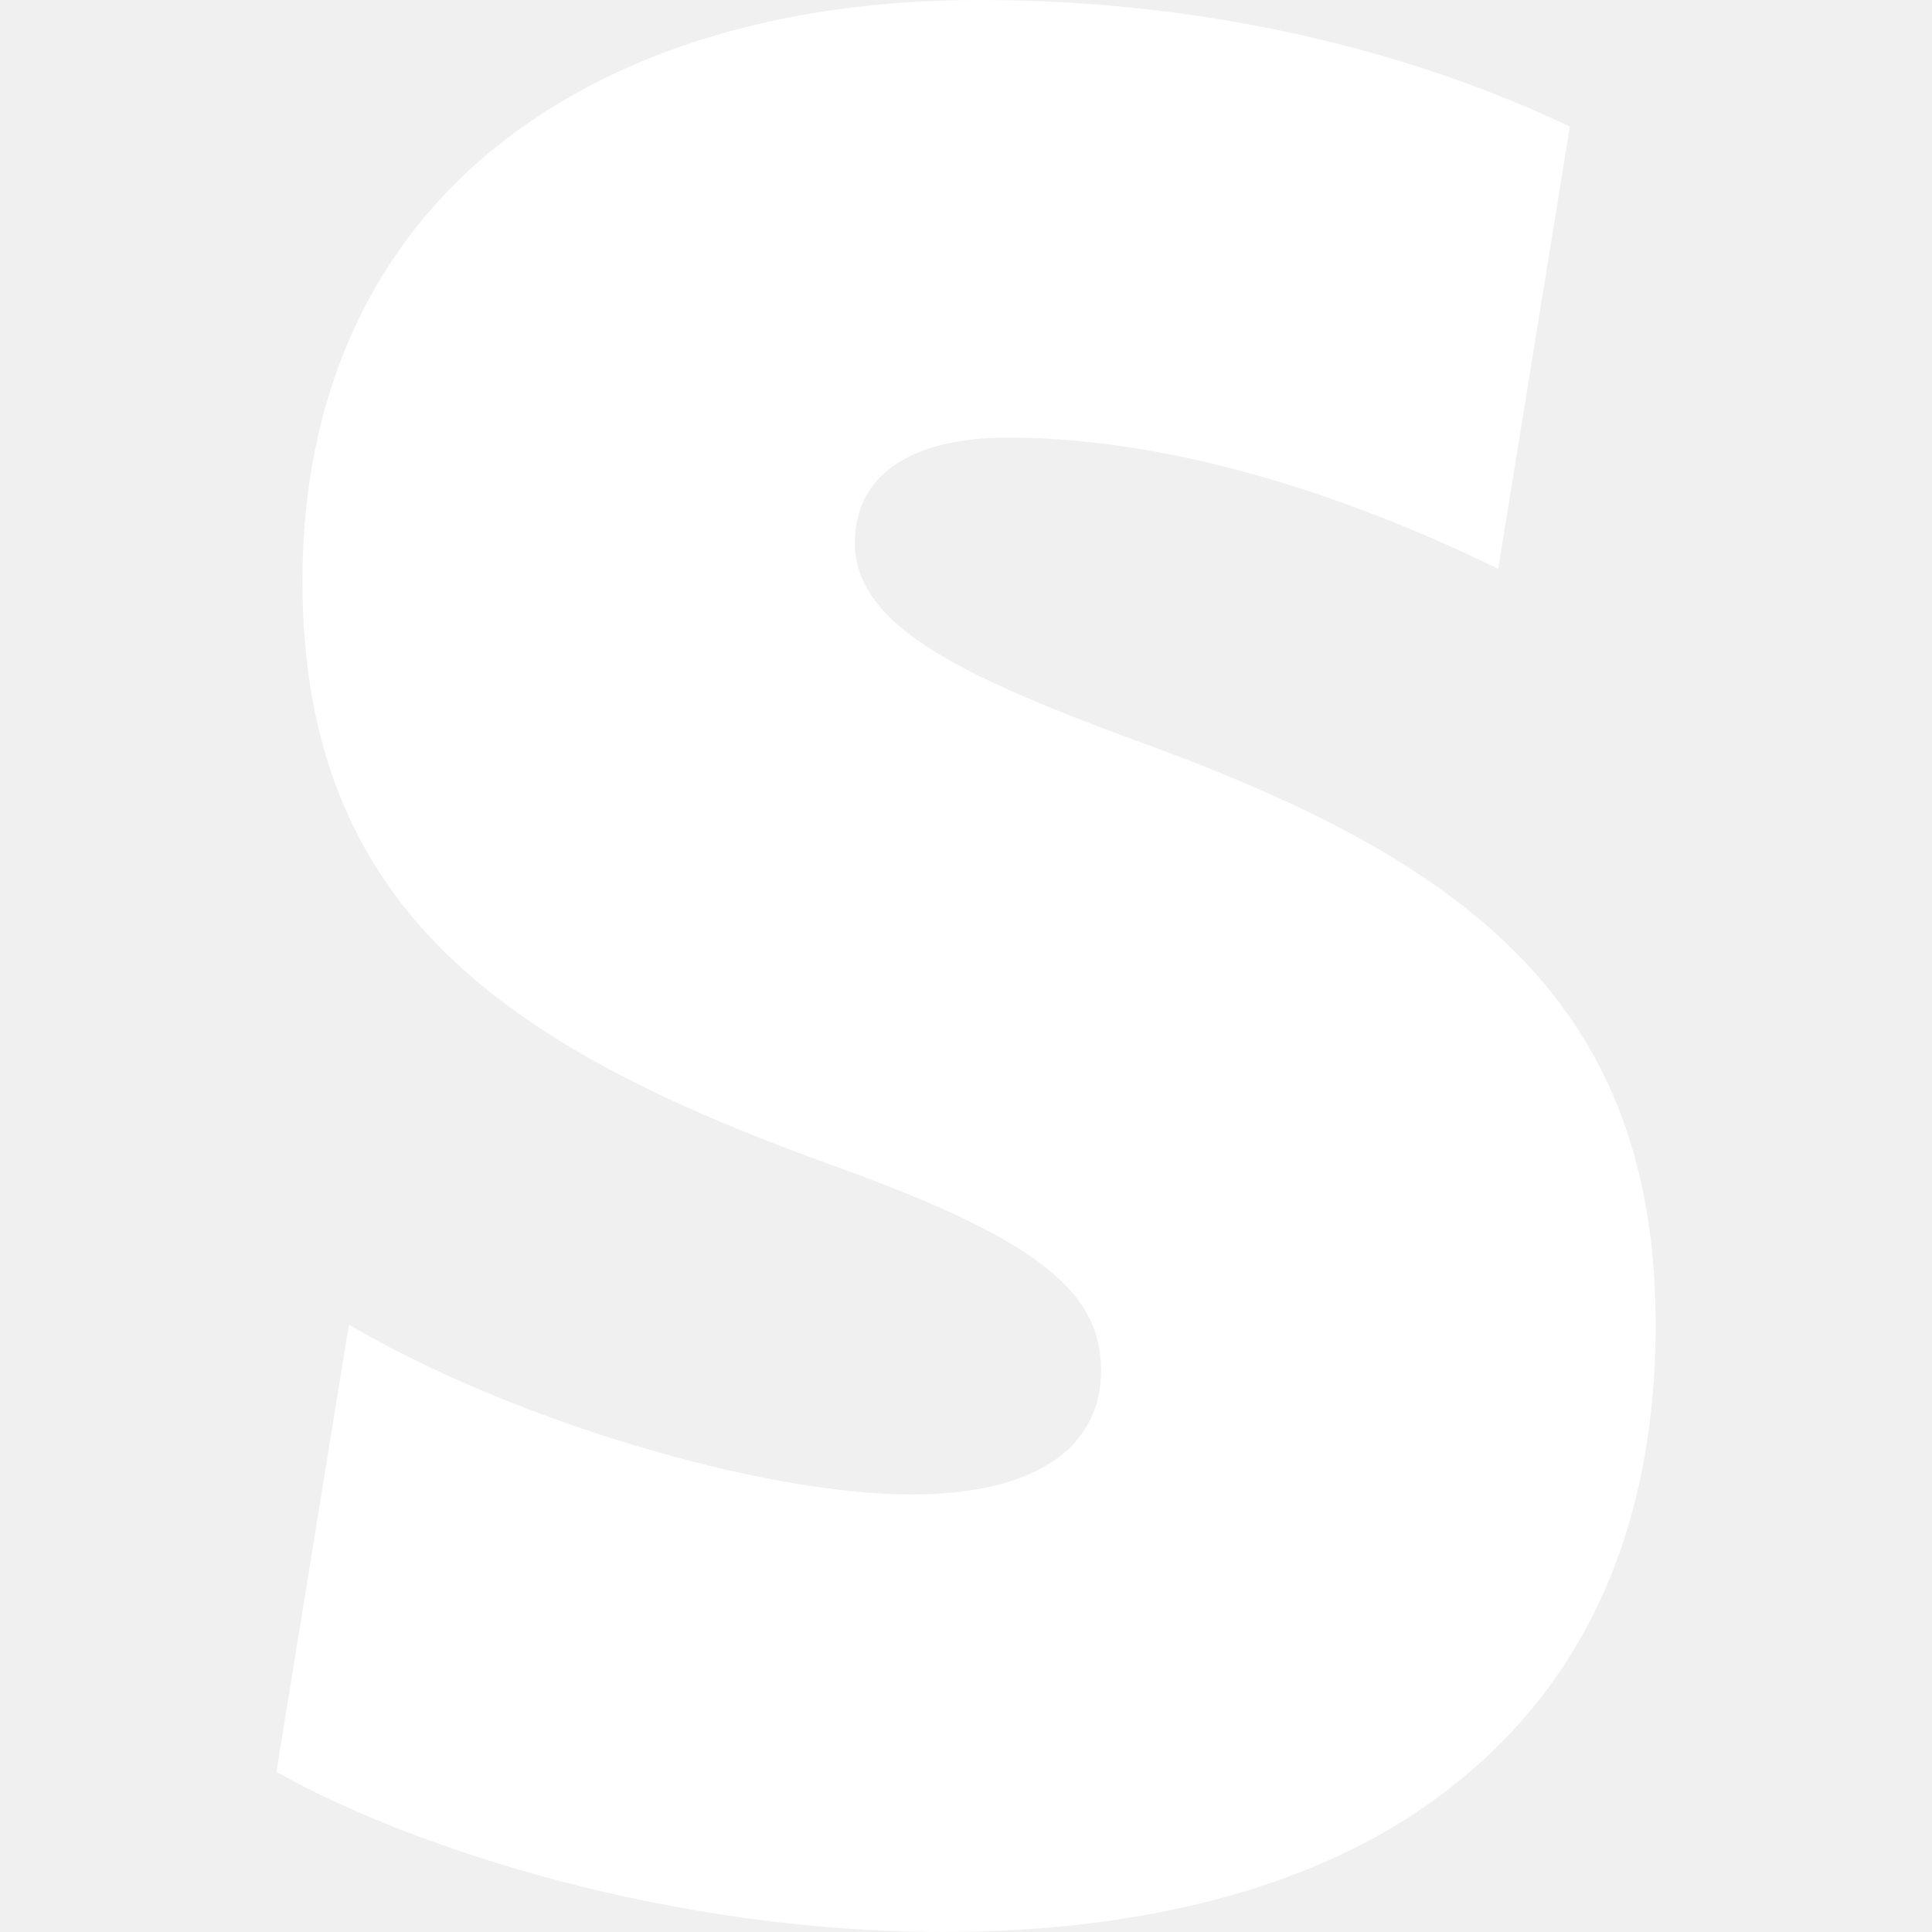
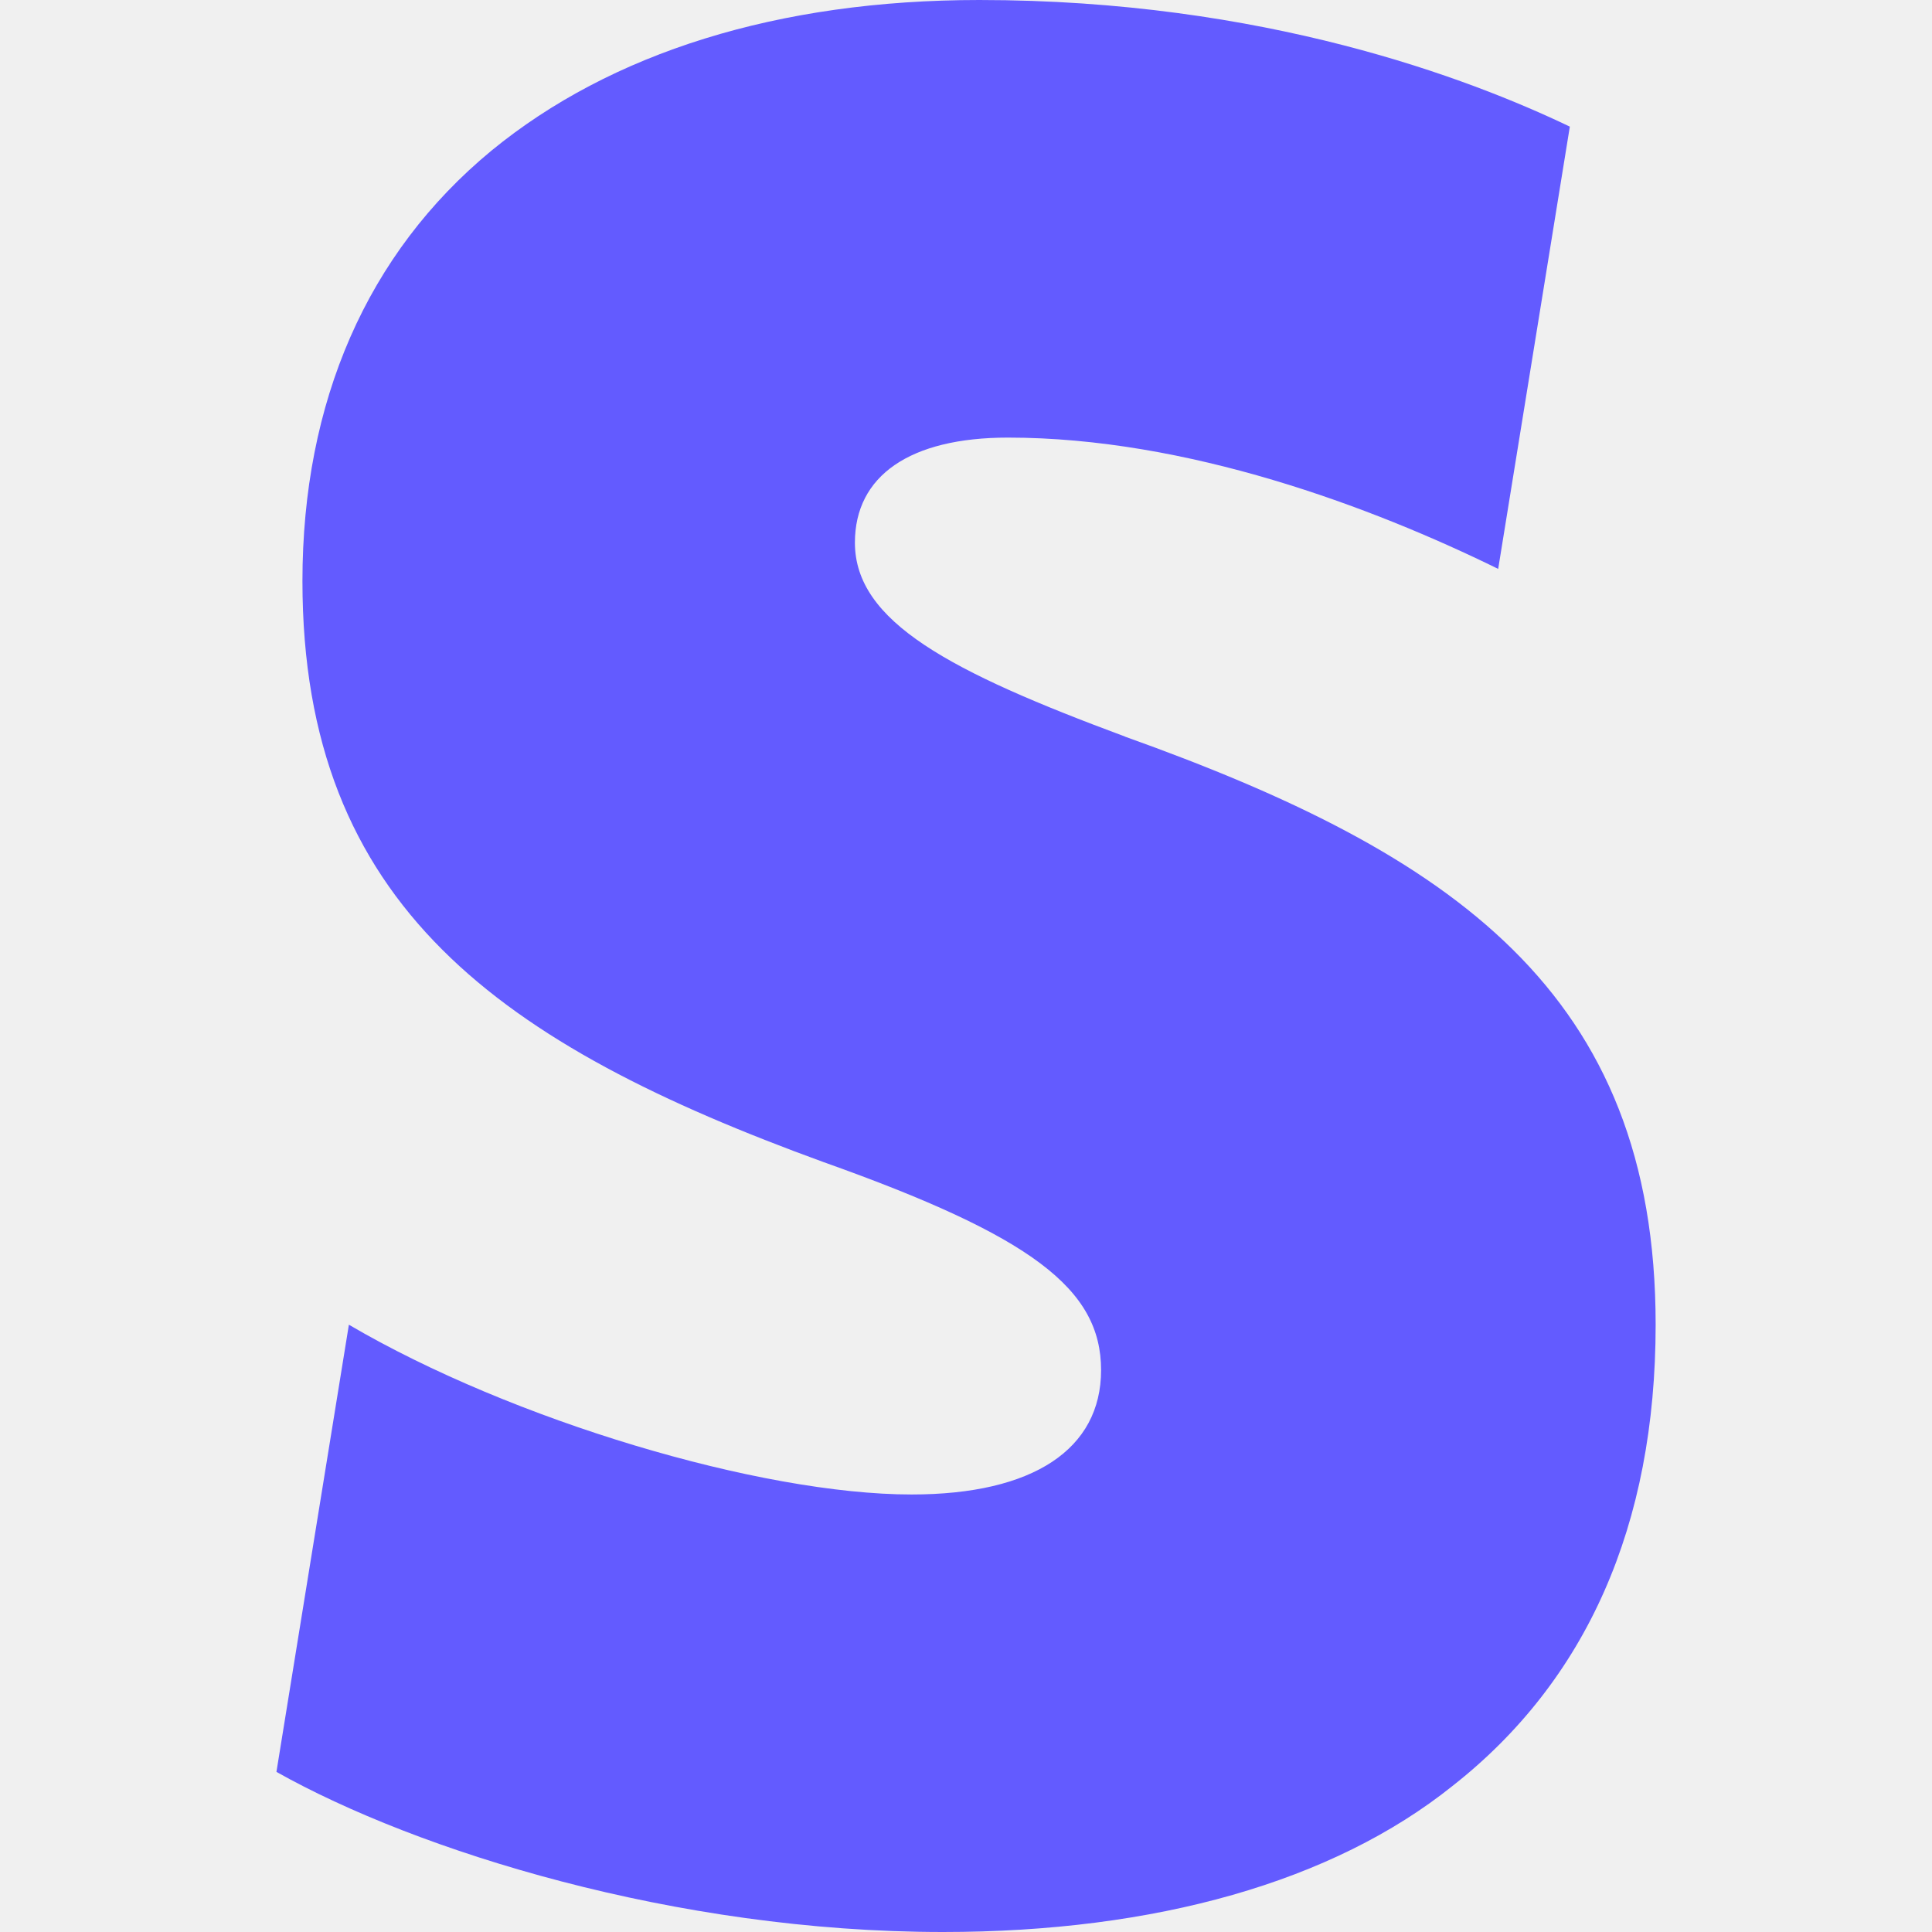
- <svg xmlns="http://www.w3.org/2000/svg" fill="#ffffff" role="img" viewBox="0 0 24 24">
+ <svg xmlns="http://www.w3.org/2000/svg" fill="#635BFF" role="img" viewBox="0 0 24 24">
  <path d="M13.976 9.15c-2.172-.806-3.356-1.426-3.356-2.409 0-.831.683-1.305 1.901-1.305 2.227 0 4.515.858 6.09 1.631l.89-5.494C18.252.975 15.697 0 12.165 0 9.667 0 7.589.654 6.104 1.872 4.56 3.147 3.757 4.992 3.757 7.218c0 4.039 2.467 5.76 6.476 7.219 2.585.92 3.445 1.574 3.445 2.583 0 .98-.84 1.545-2.354 1.545-1.875 0-4.965-.921-6.99-2.109l-.9 5.555C5.175 22.99 8.385 24 11.714 24c2.641 0 4.843-.624 6.328-1.813 1.664-1.305 2.525-3.236 2.525-5.732 0-4.128-2.524-5.851-6.594-7.305h.003z" />
</svg>
